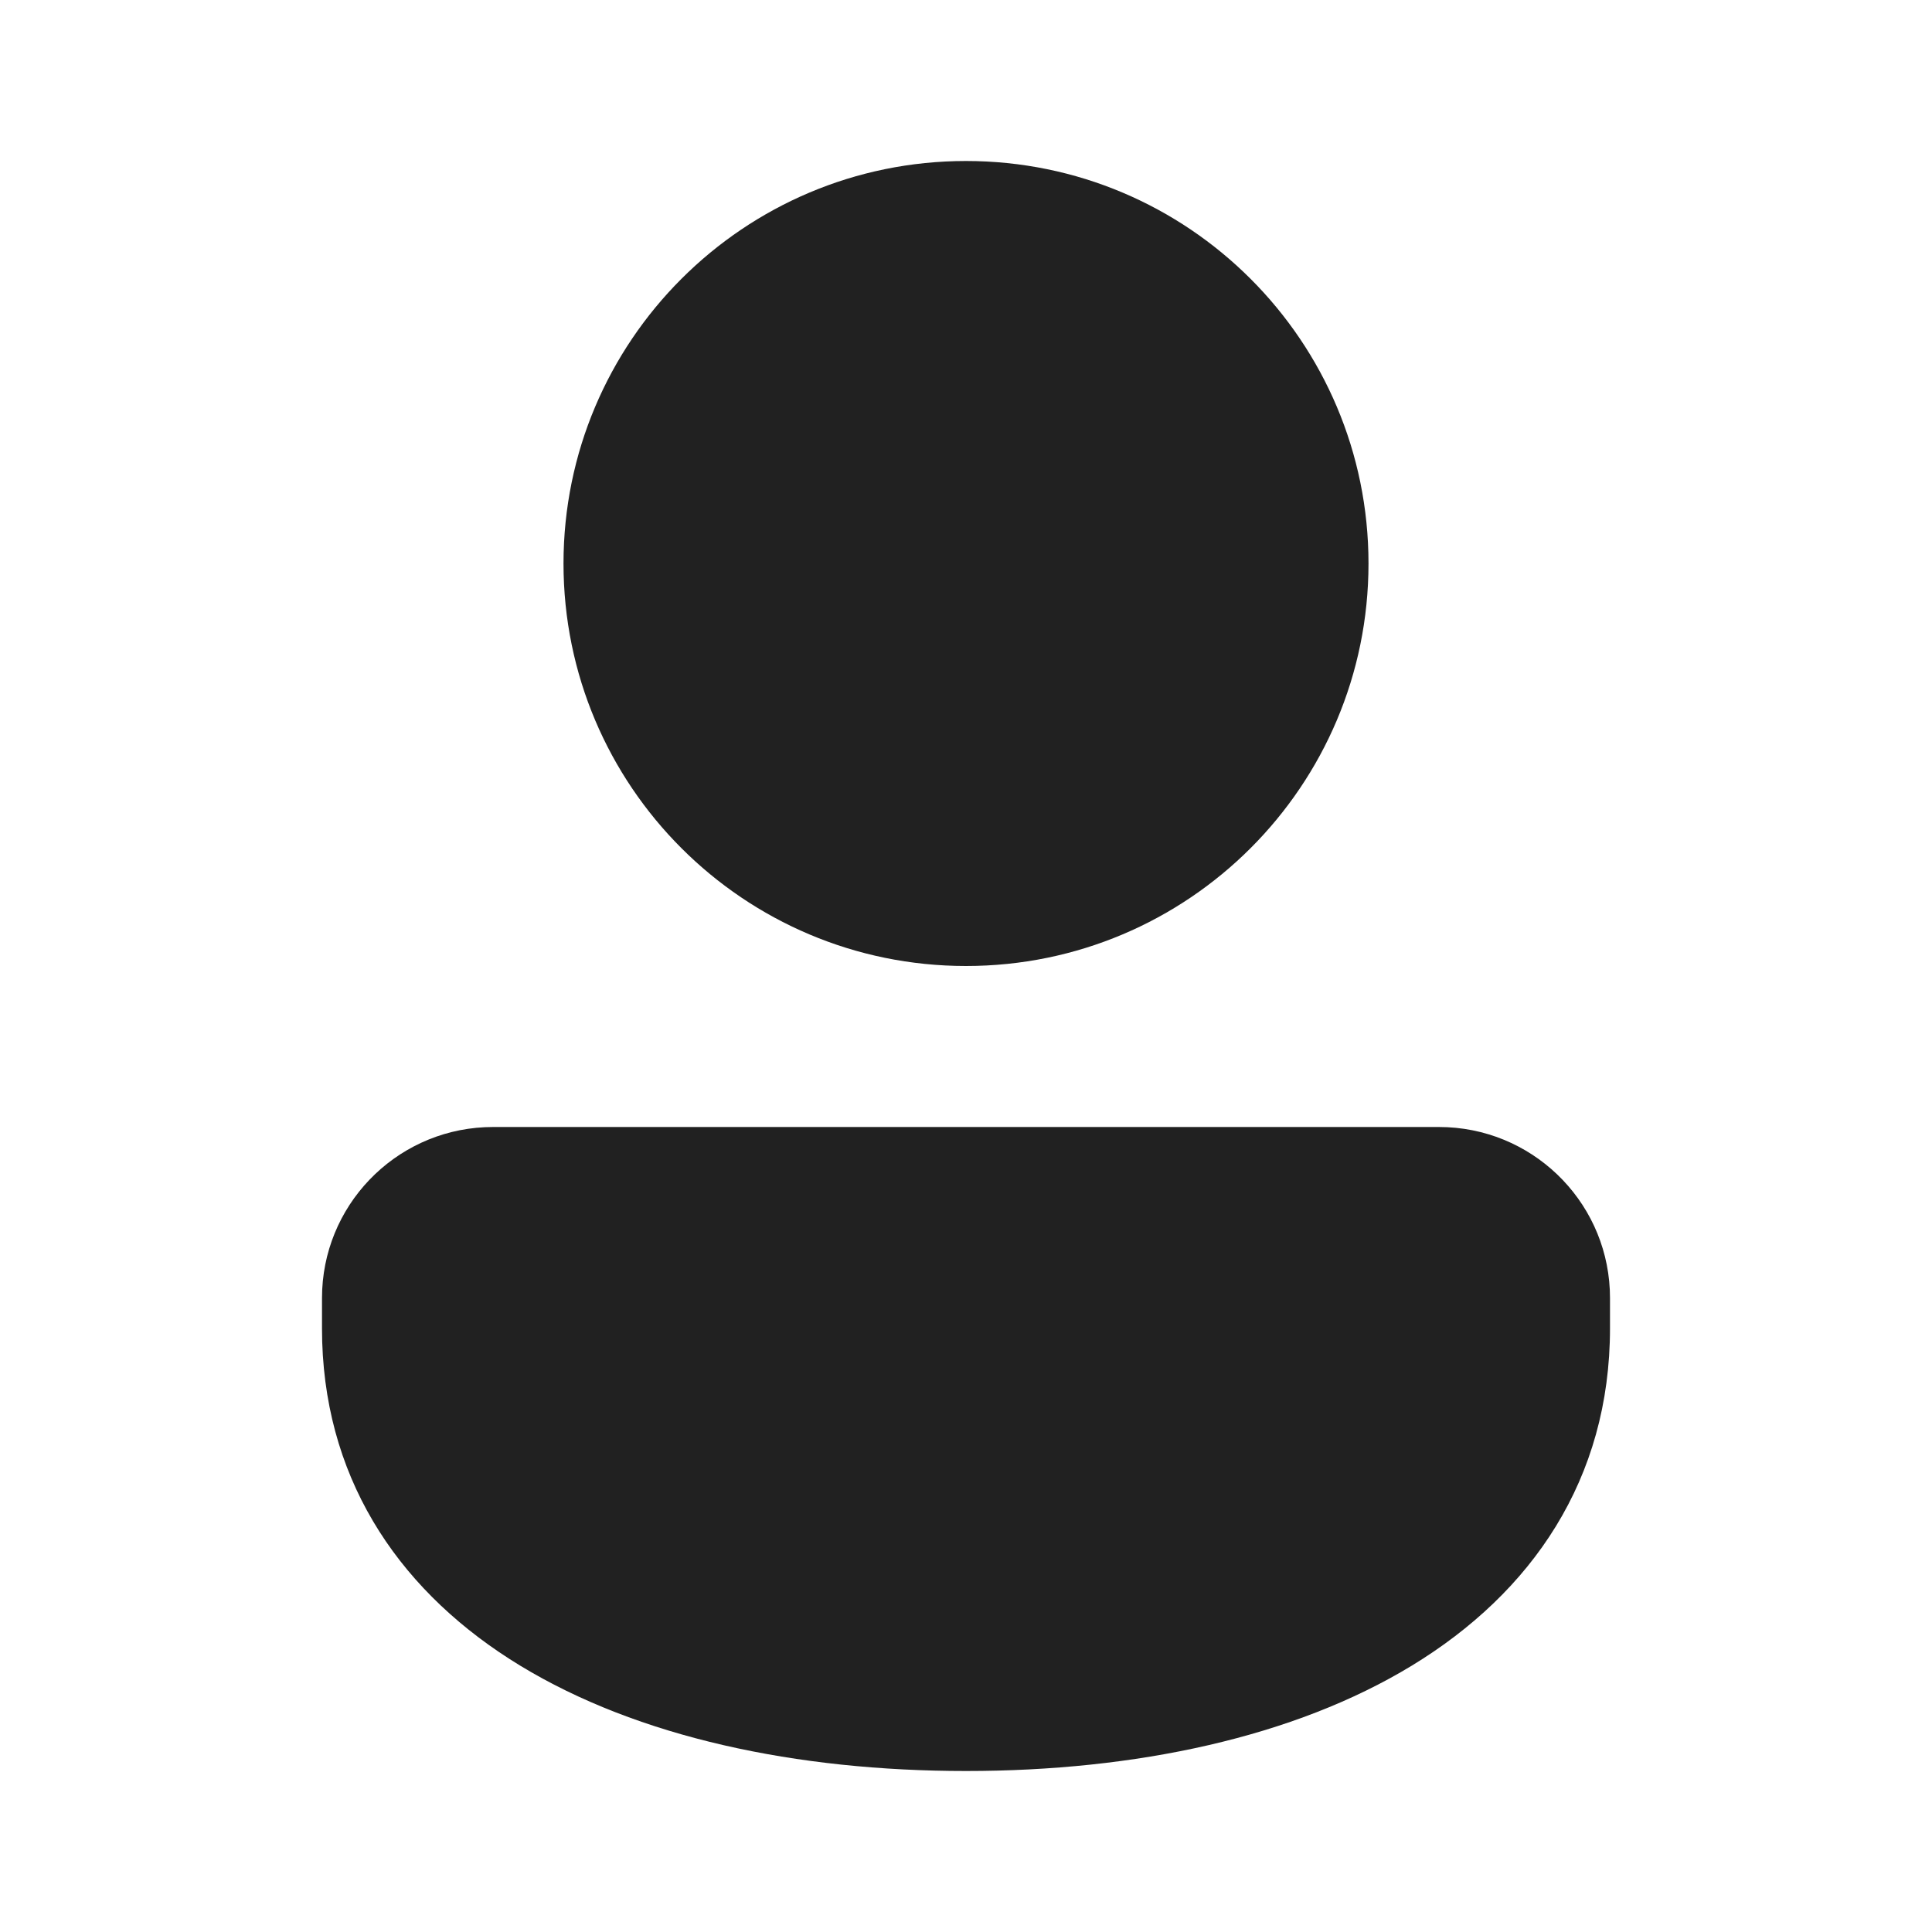
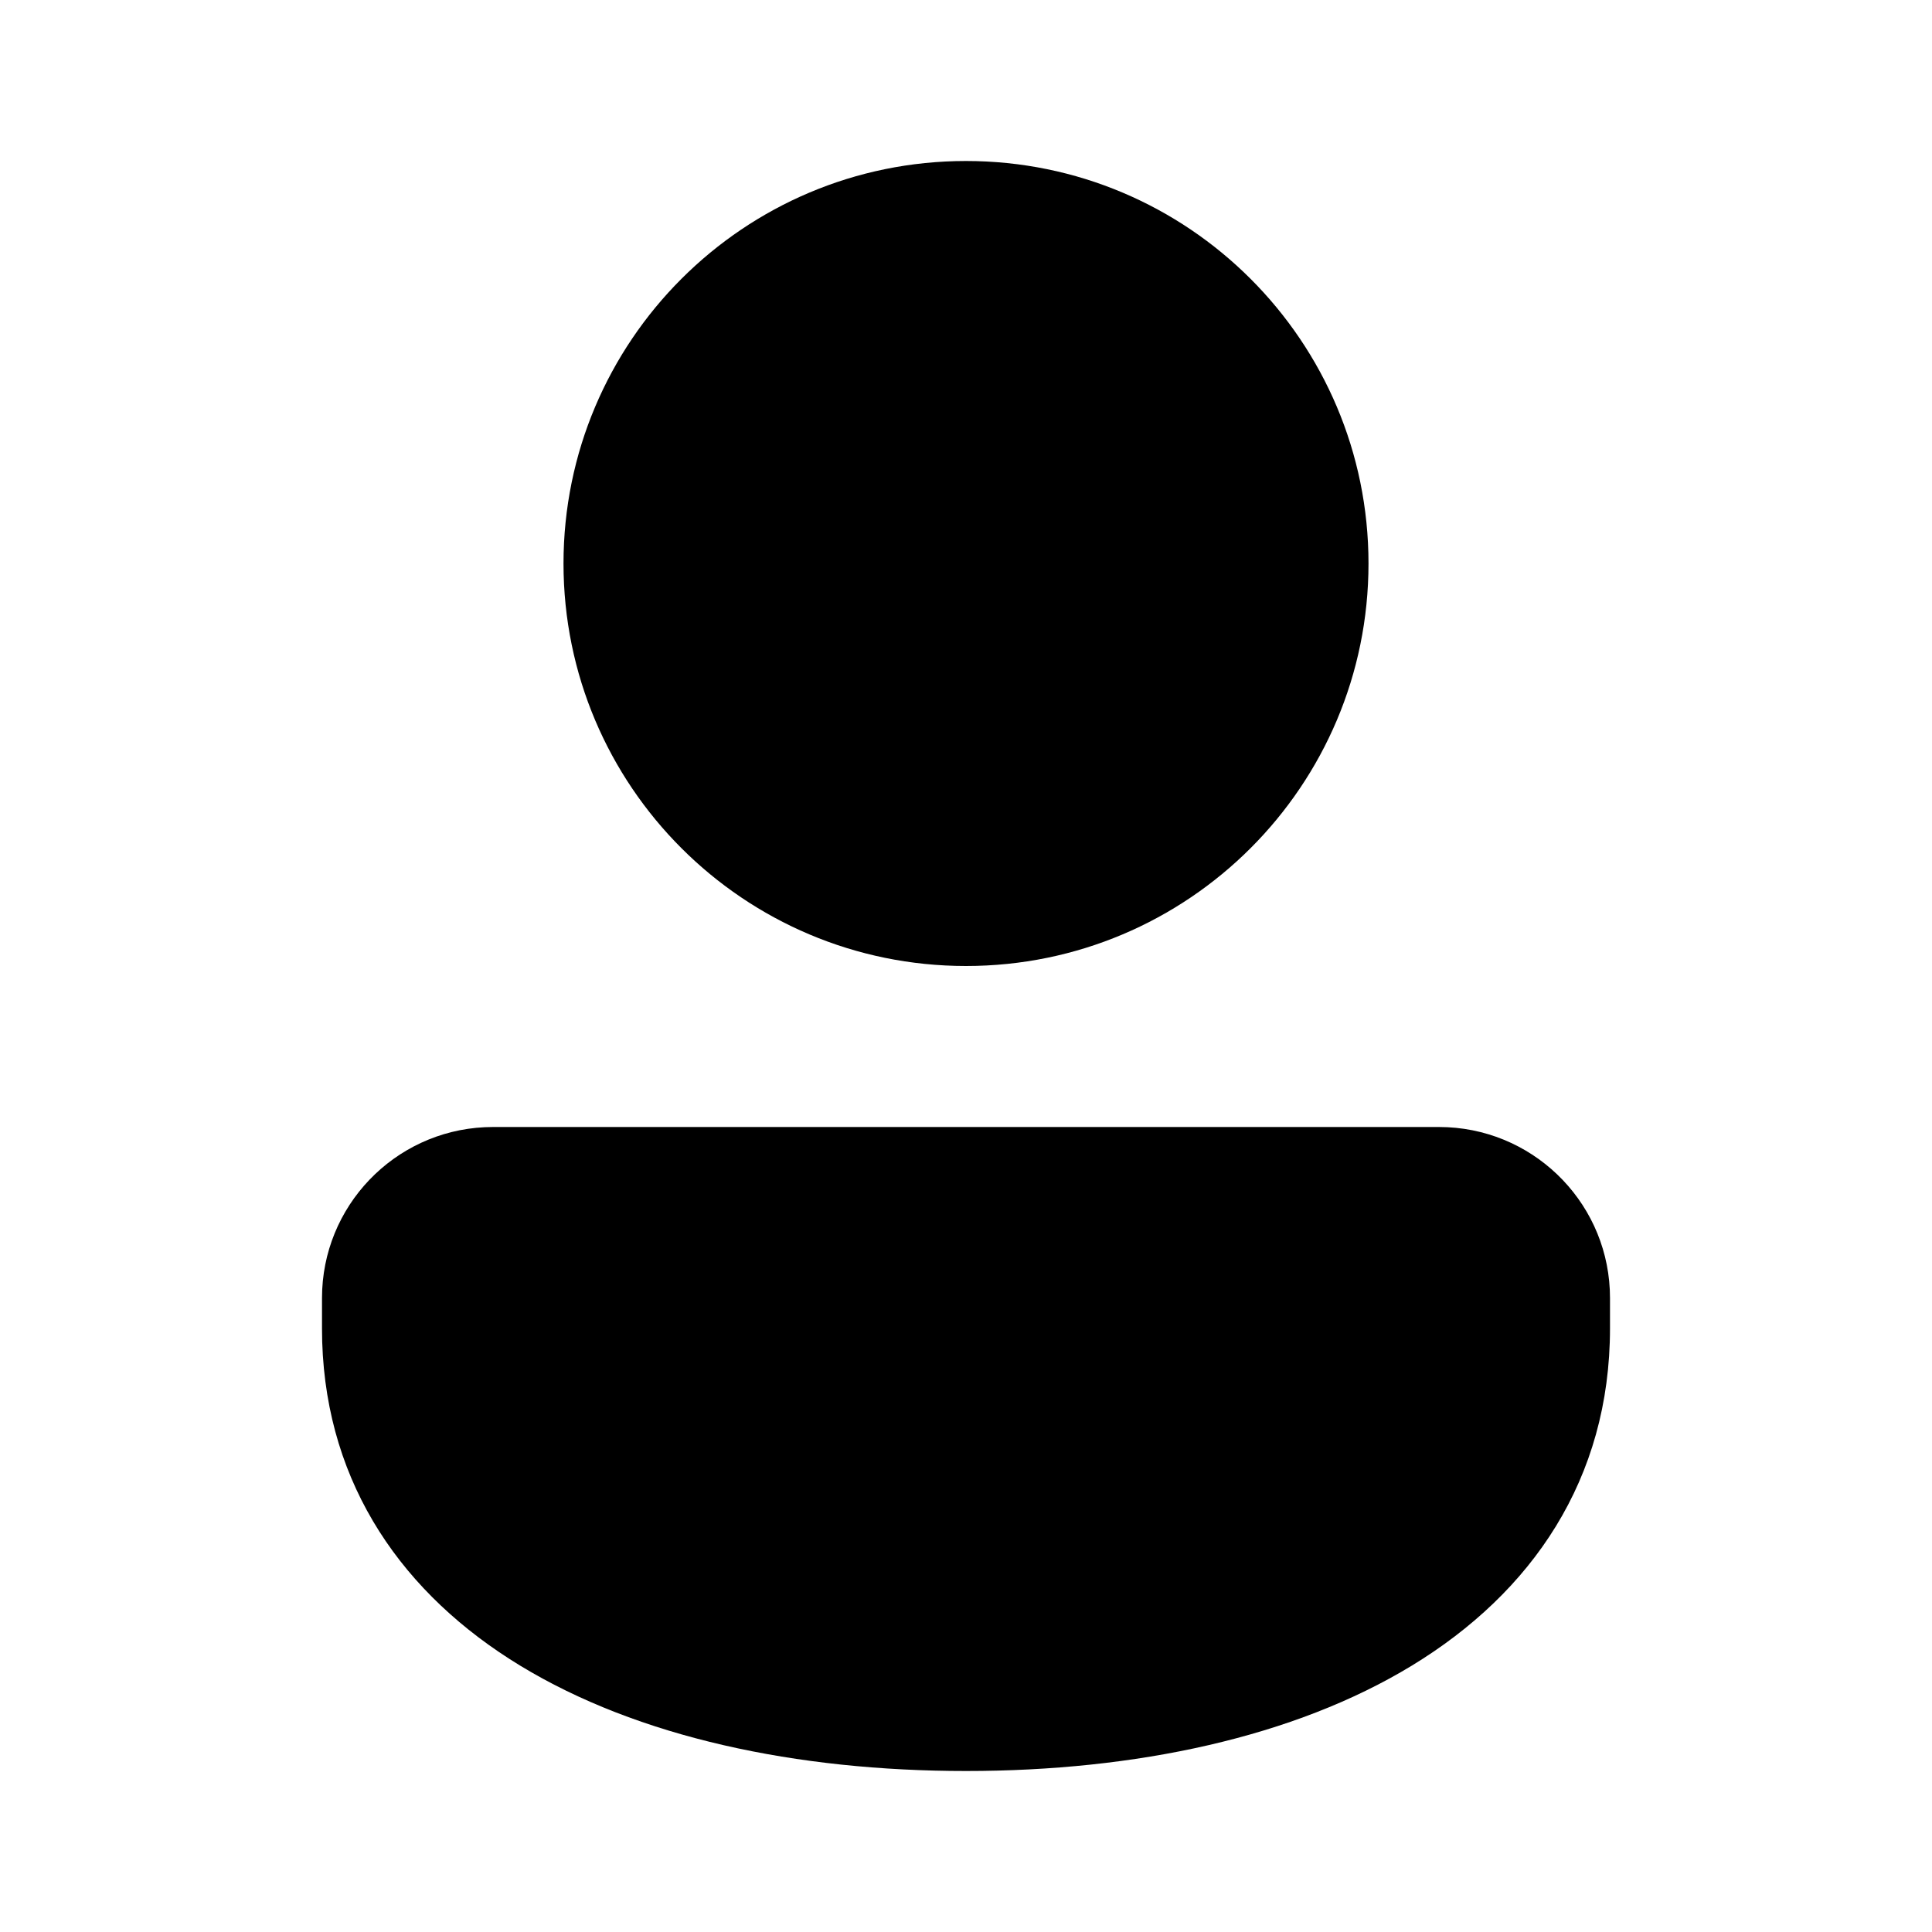
<svg xmlns="http://www.w3.org/2000/svg" width="48px" height="48px" viewBox="0 0 48 48" version="1.1">
-   <g id="🔍-System-Icons" stroke="none" stroke-width="1" fill="none" fill-rule="evenodd">
-     <g id="ic_fluent_person_48_filled" fill="#212121" fill-rule="nonzero">
+   <g id="🔍-System-Icons" stroke="none" stroke-width="1" fill-rule="evenodd">
+     <g id="ic_fluent_person_48_filled" fill-rule="nonzero">
      <path d="M35.75,28 C38.028,28 39.888,29.791 39.995,32.043 L40,32.249 L40,33 C40,36.755 38.058,39.567 35.08,41.38 C32.151,43.163 28.214,44 24,44 C19.786,44 15.849,43.163 12.92,41.38 C10.032,39.622 8.119,36.925 8.005,33.339 L8,33 L8,32.249 C8,29.97 9.793,28.112 12.044,28.005 L12.25,28 L35.75,28 Z M24,4 C29.523,4 34,8.477 34,14 C34,19.523 29.523,24 24,24 C18.477,24 14,19.523 14,14 C14,8.477 18.477,4 24,4 Z" id="🎨-Color" />
    </g>
  </g>
</svg>
